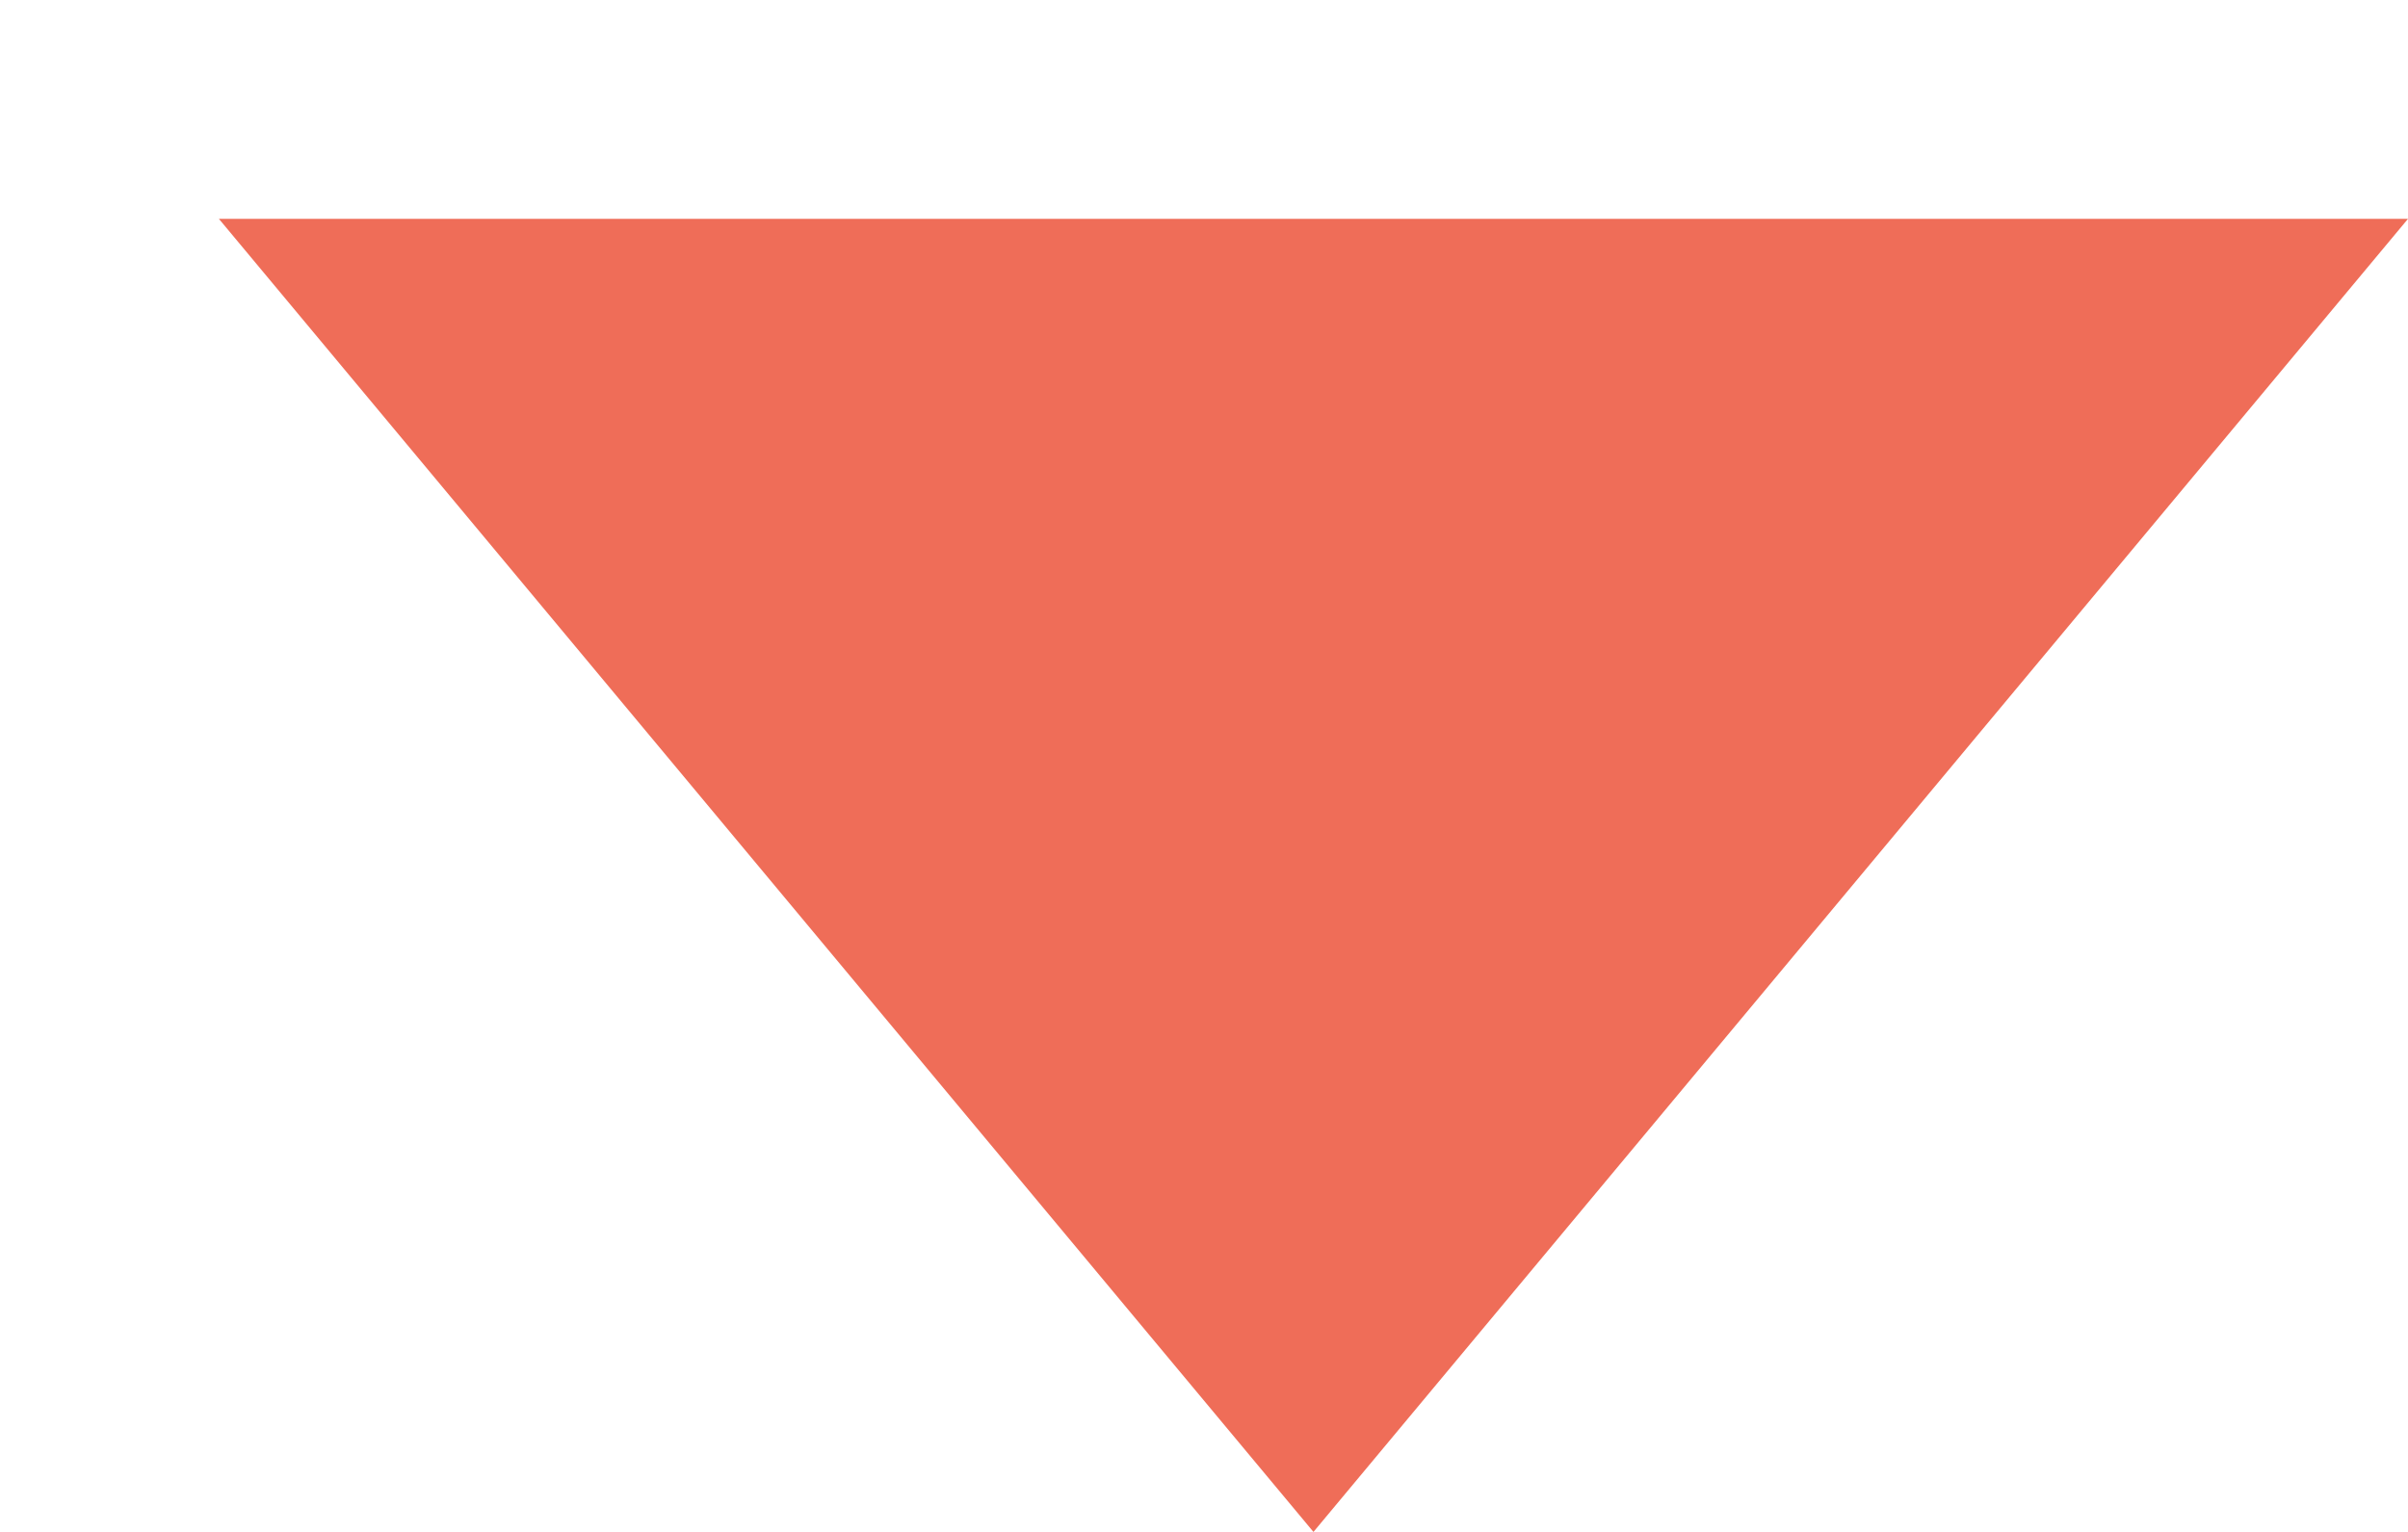
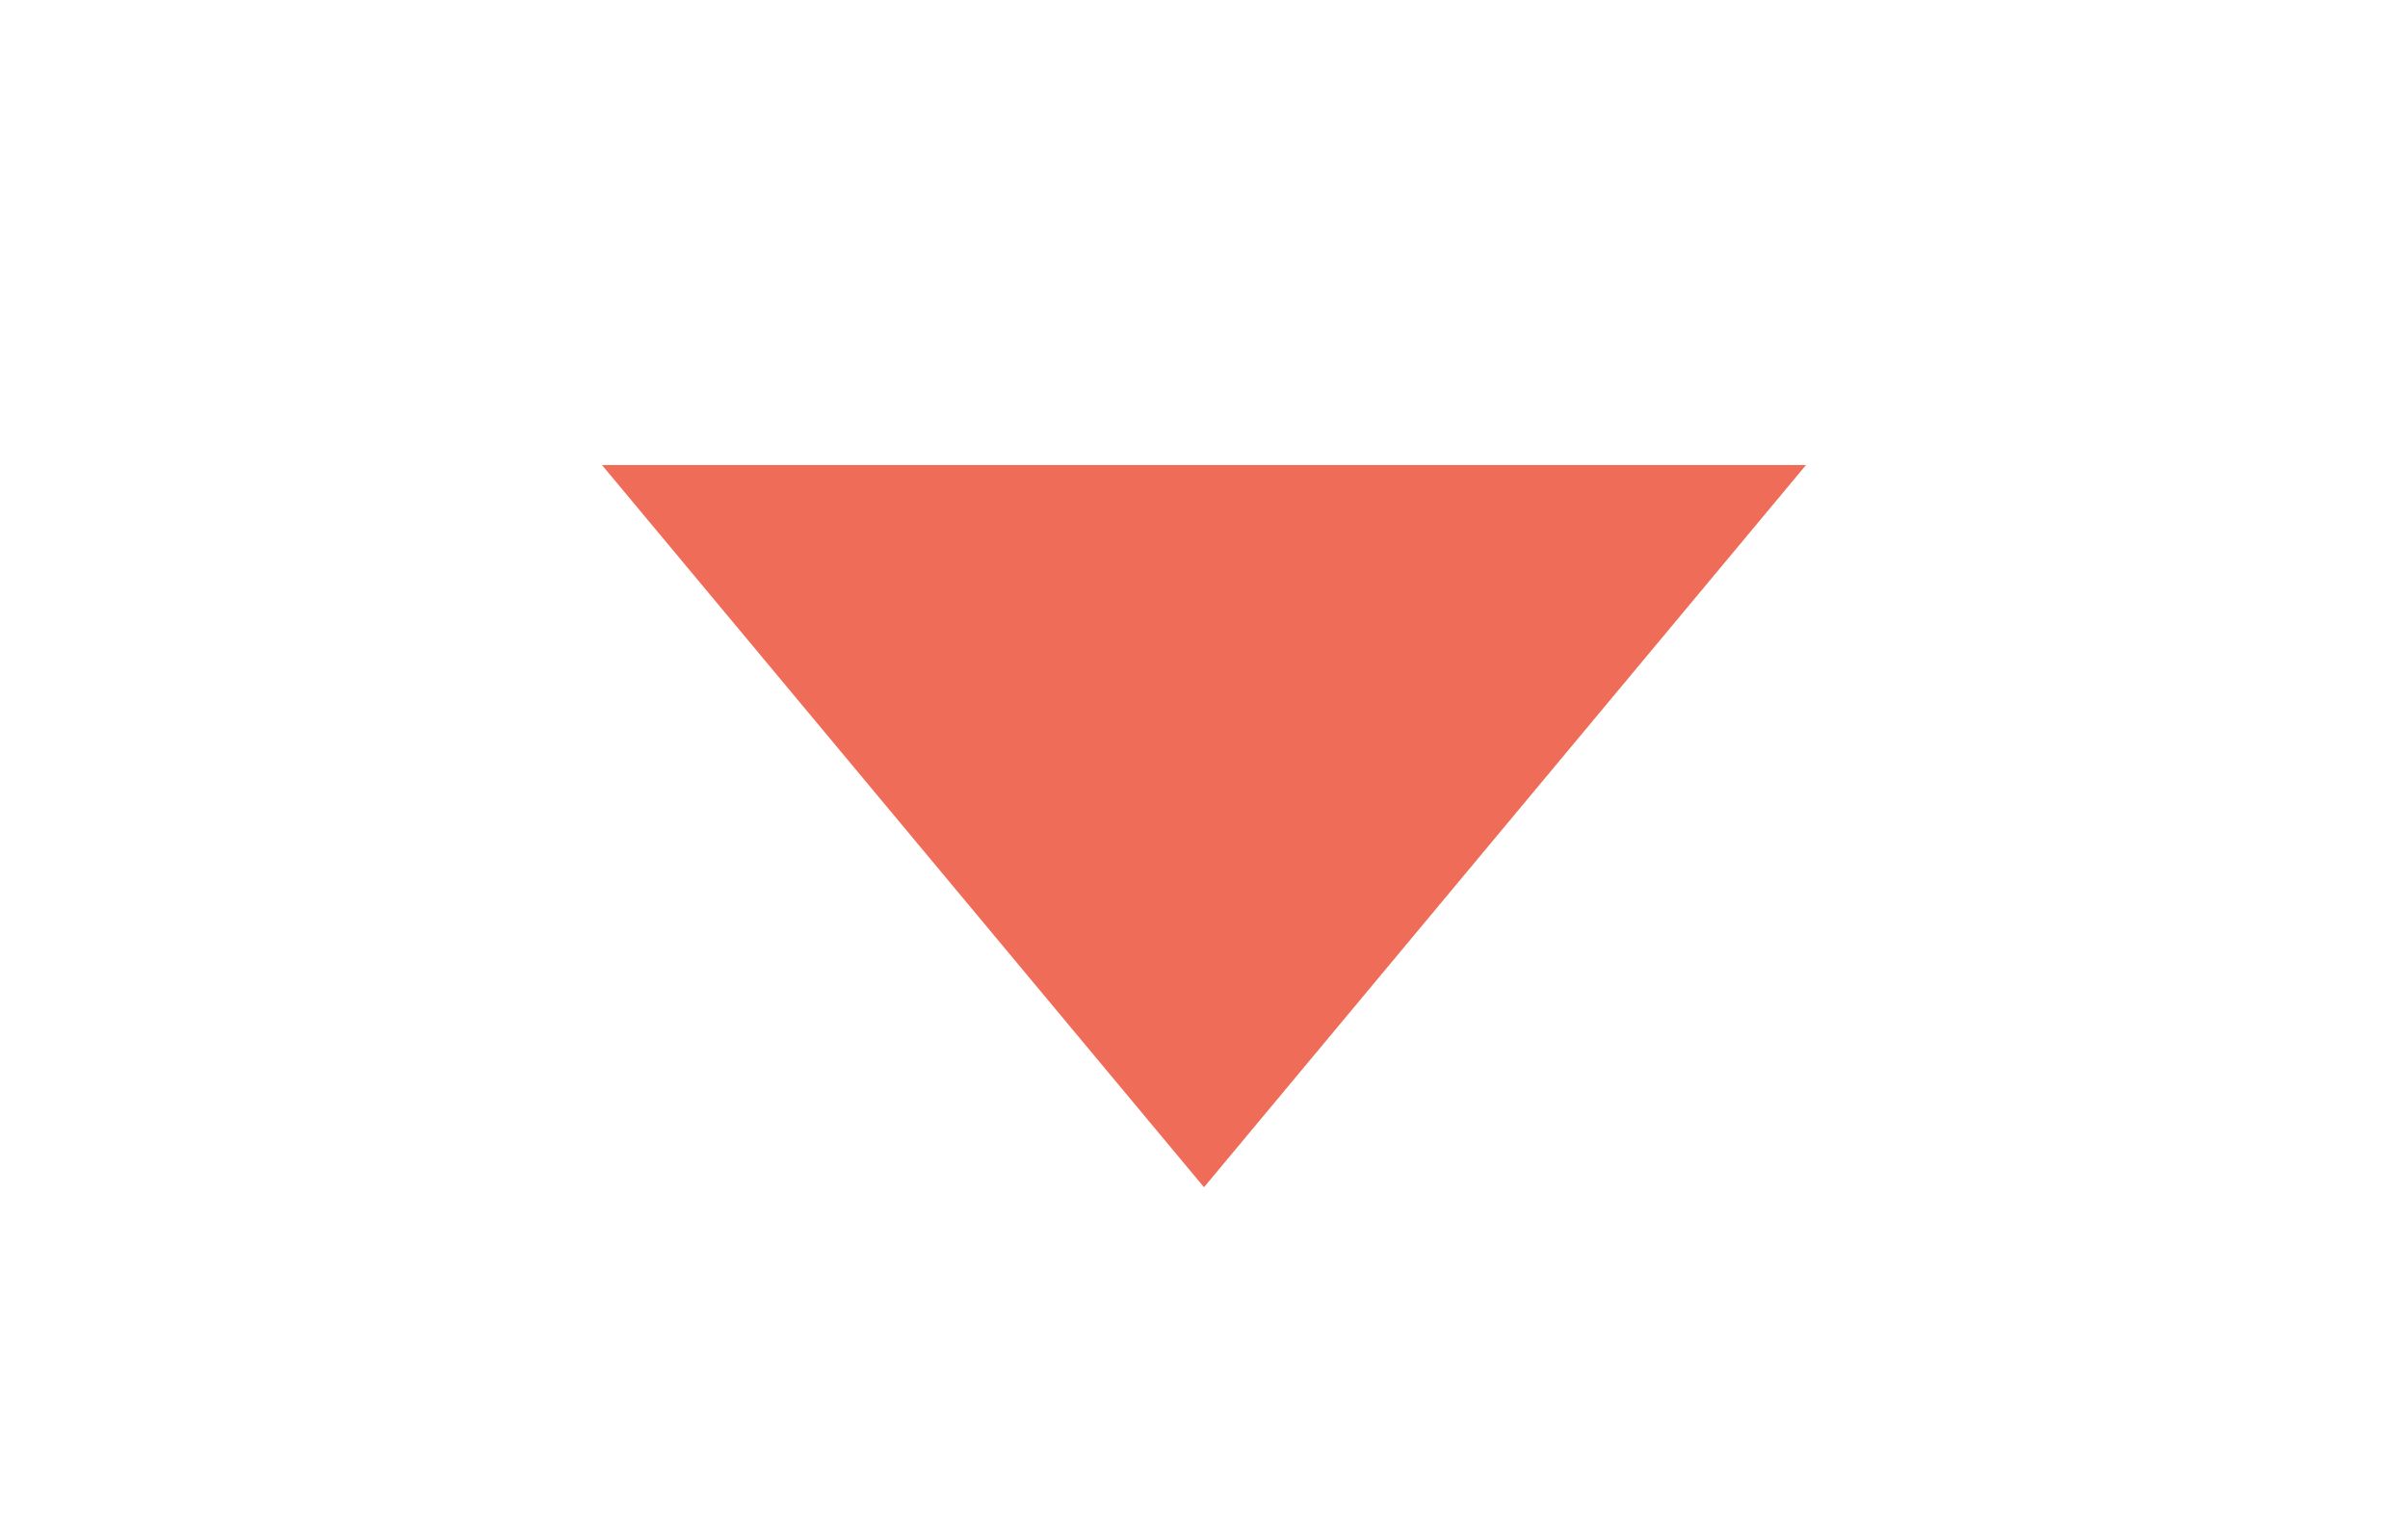
- <svg xmlns="http://www.w3.org/2000/svg" version="1.2" viewBox="0 0 11 7" width="11" height="7">
+ <svg xmlns="http://www.w3.org/2000/svg" version="1.2" viewBox="-4 0 20 7" width="11" height="7">
  <defs>
    <clipPath clipPathUnits="userSpaceOnUse" id="cp1">
      <path d="m-325-452h375v4400h-375z" />
    </clipPath>
  </defs>
  <style>.a{fill:#ef6d58}</style>
  <g clip-path="url(#cp1)">
    <path class="a" d="m1 1h10l-5 6z" />
  </g>
</svg>
